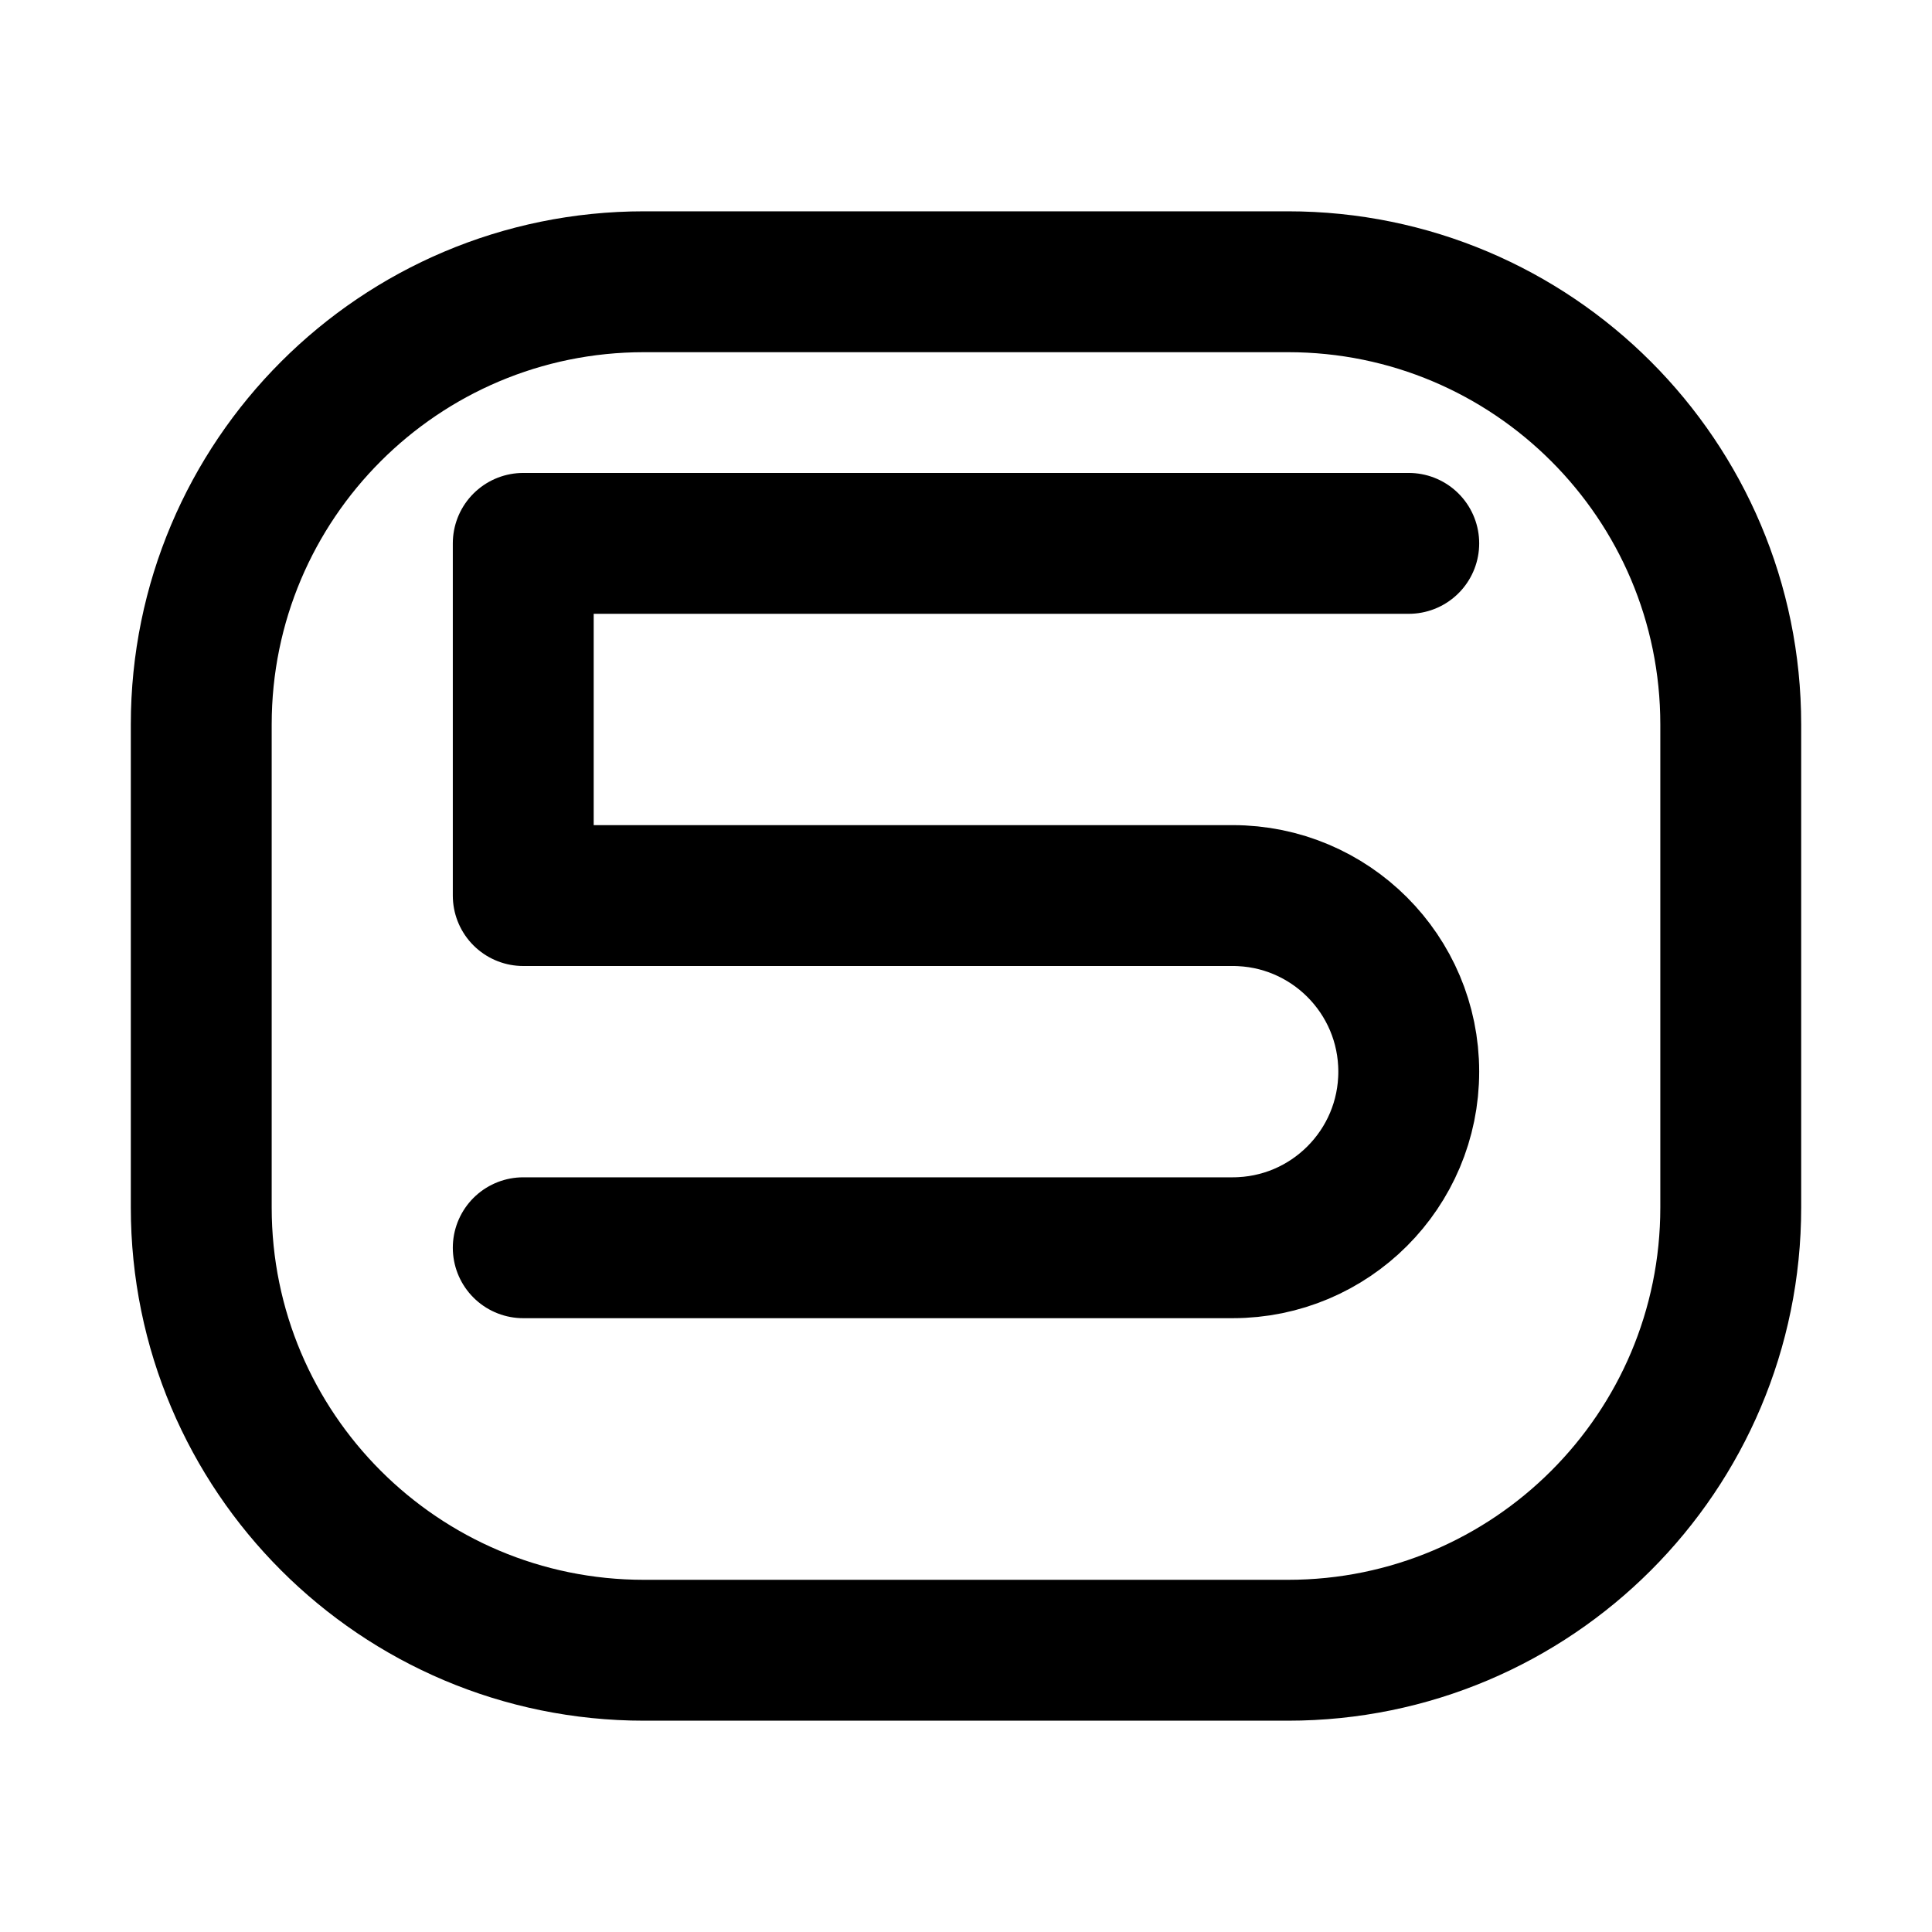
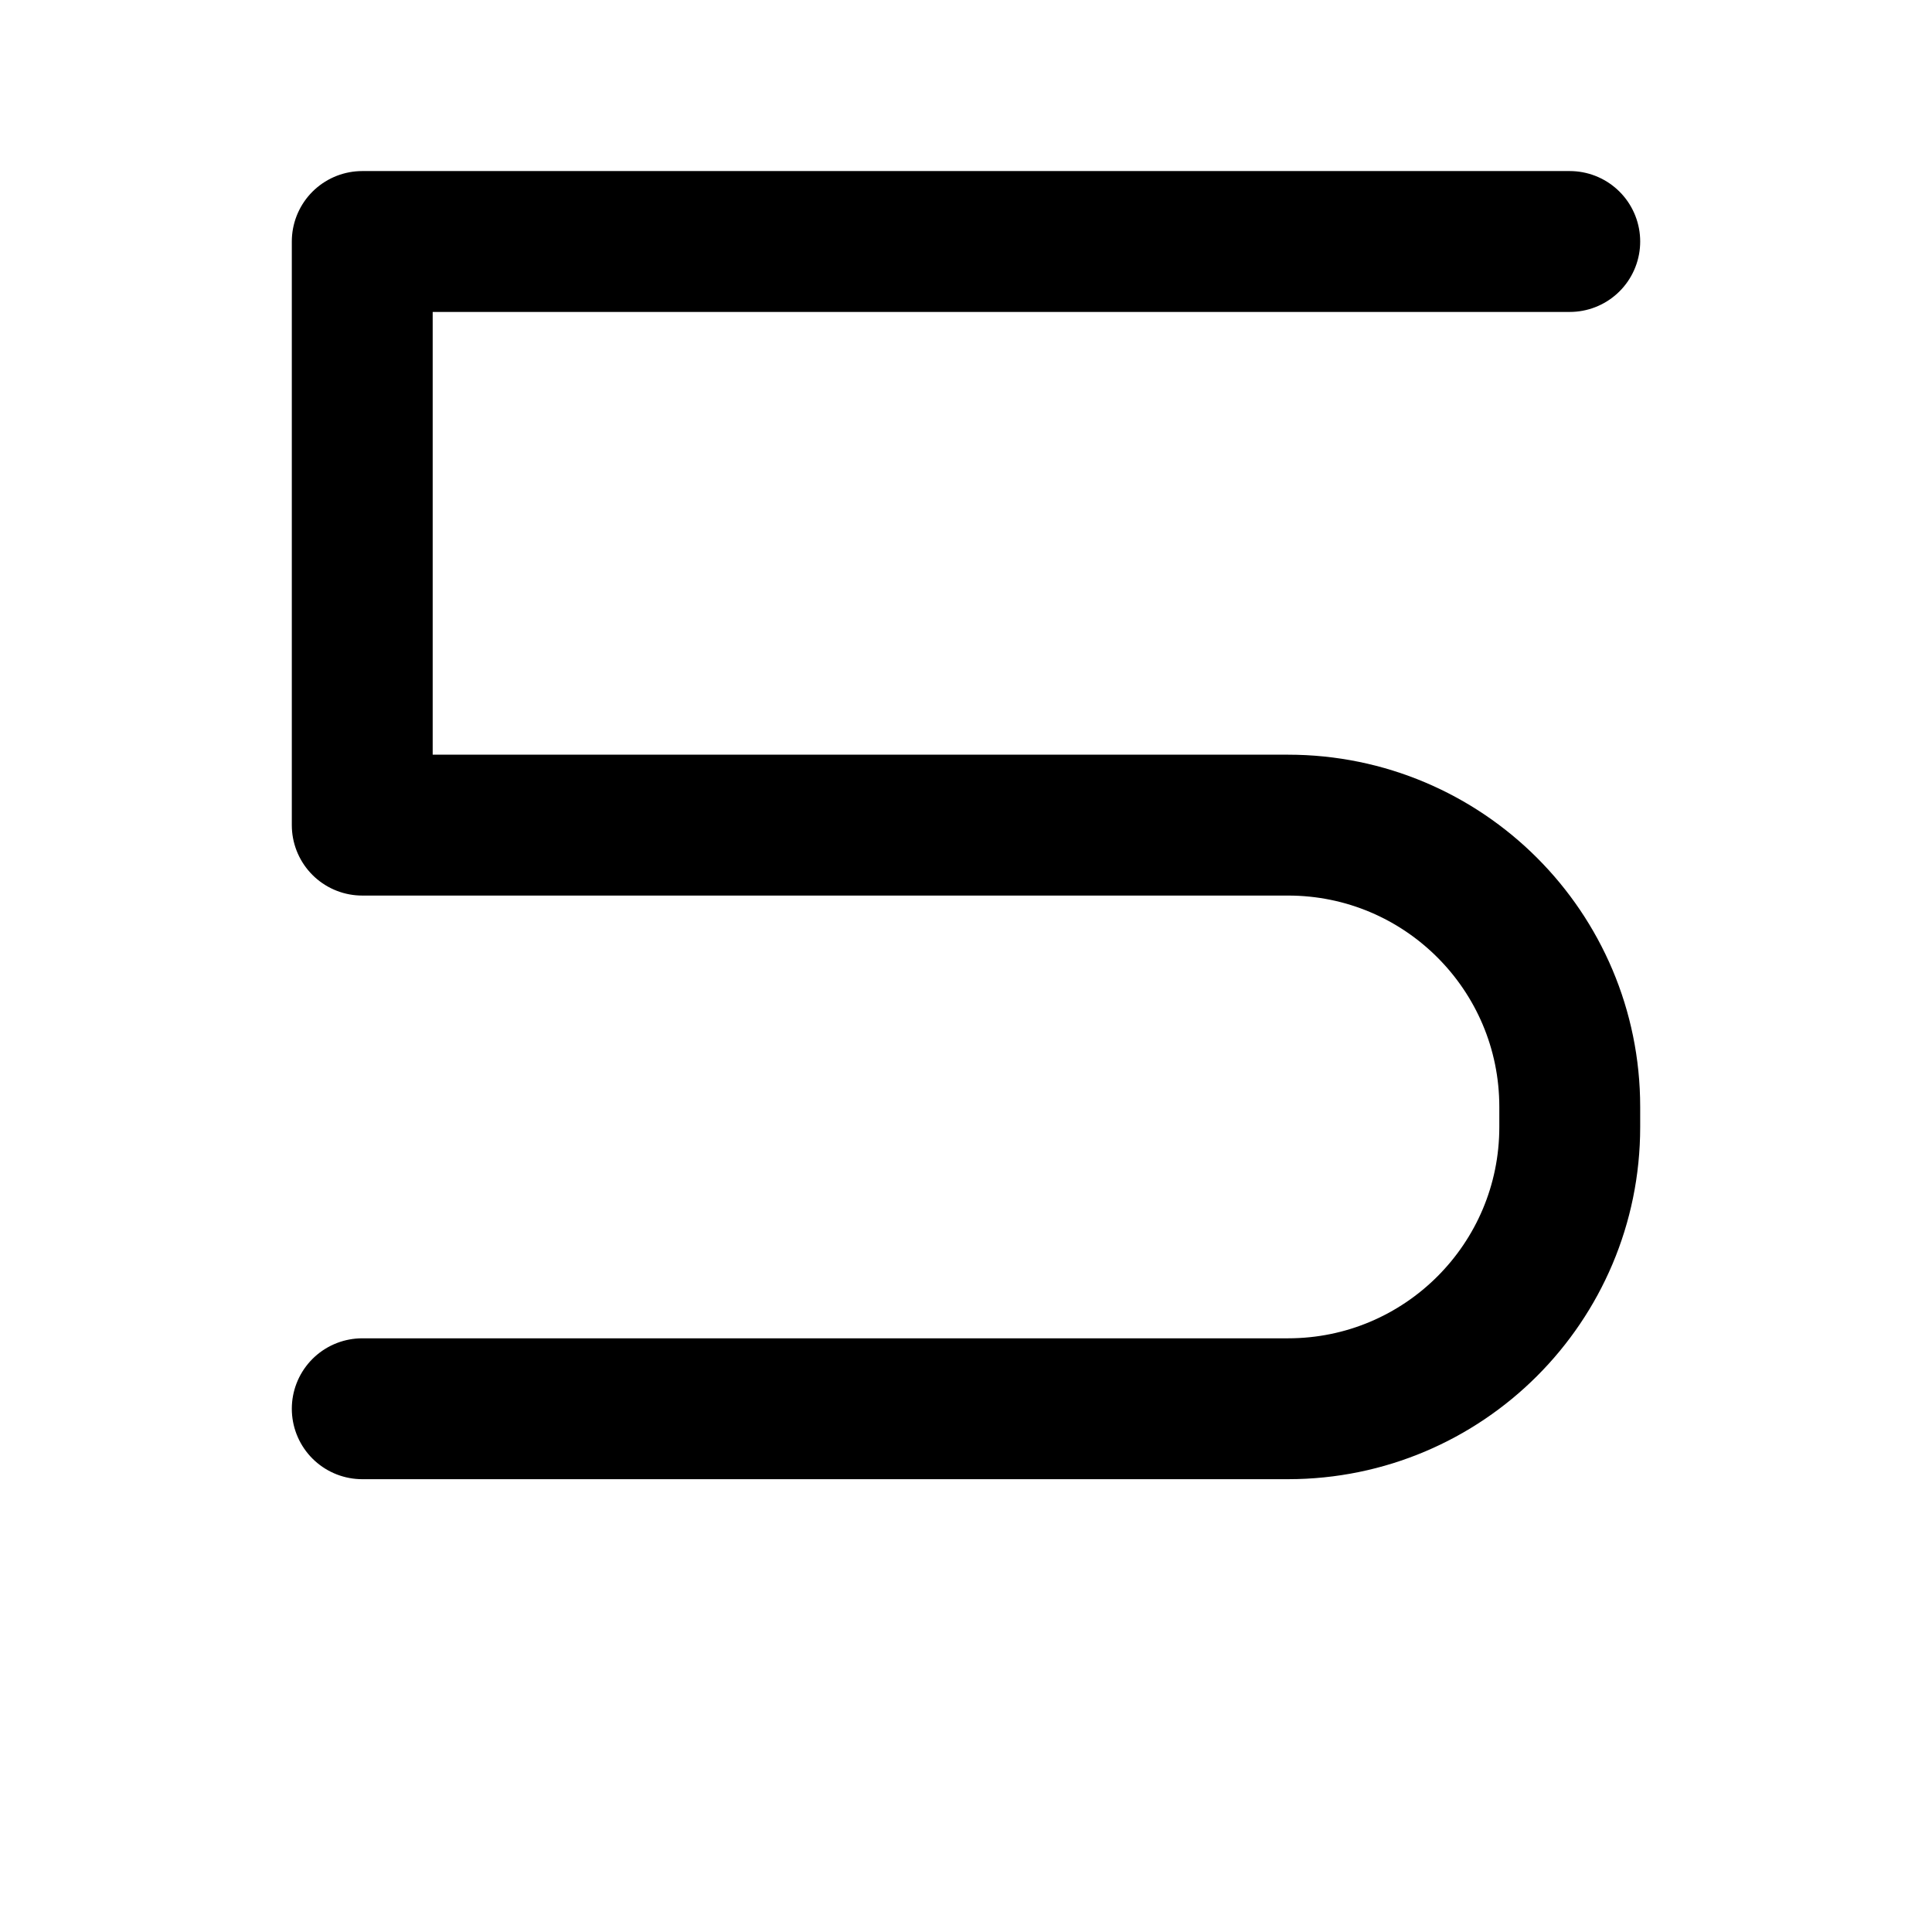
<svg xmlns="http://www.w3.org/2000/svg" viewBox="0 0 24 24" fill="none" stroke="currentColor" stroke-width="1.75" stroke-linecap="round" stroke-linejoin="round">
-   <path d="M2.5 9 A5.5 5.5 0 0 1 8 3.5 L16 3.5 A5.5 5.5 0 0 1 21.5 9 L21.5 15 A5.5 5.5 0 0 1 16 20.5 L8 20.5 A5.5 5.5 0 0 1 2.5 15 Z" />
-   <path d="M17.5 6.75 L6.5 6.75 L6.5 11.125 L15.312 11.125 A2.187 2.187 0 0 1 17.5 13.312 L17.5 13.312 A2.187 2.187 0 0 1 15.312 15.5 L6.5 15.5" />
+   <path d="M19.5 3 L4.5 3 L4.5 10.25 L16 10.25 A3.5 3.5 0 0 1 19.5 13.75 L19.5 14 A3.5 3.5 0 0 1 16 17.5 L4.5 17.5" />
</svg>
